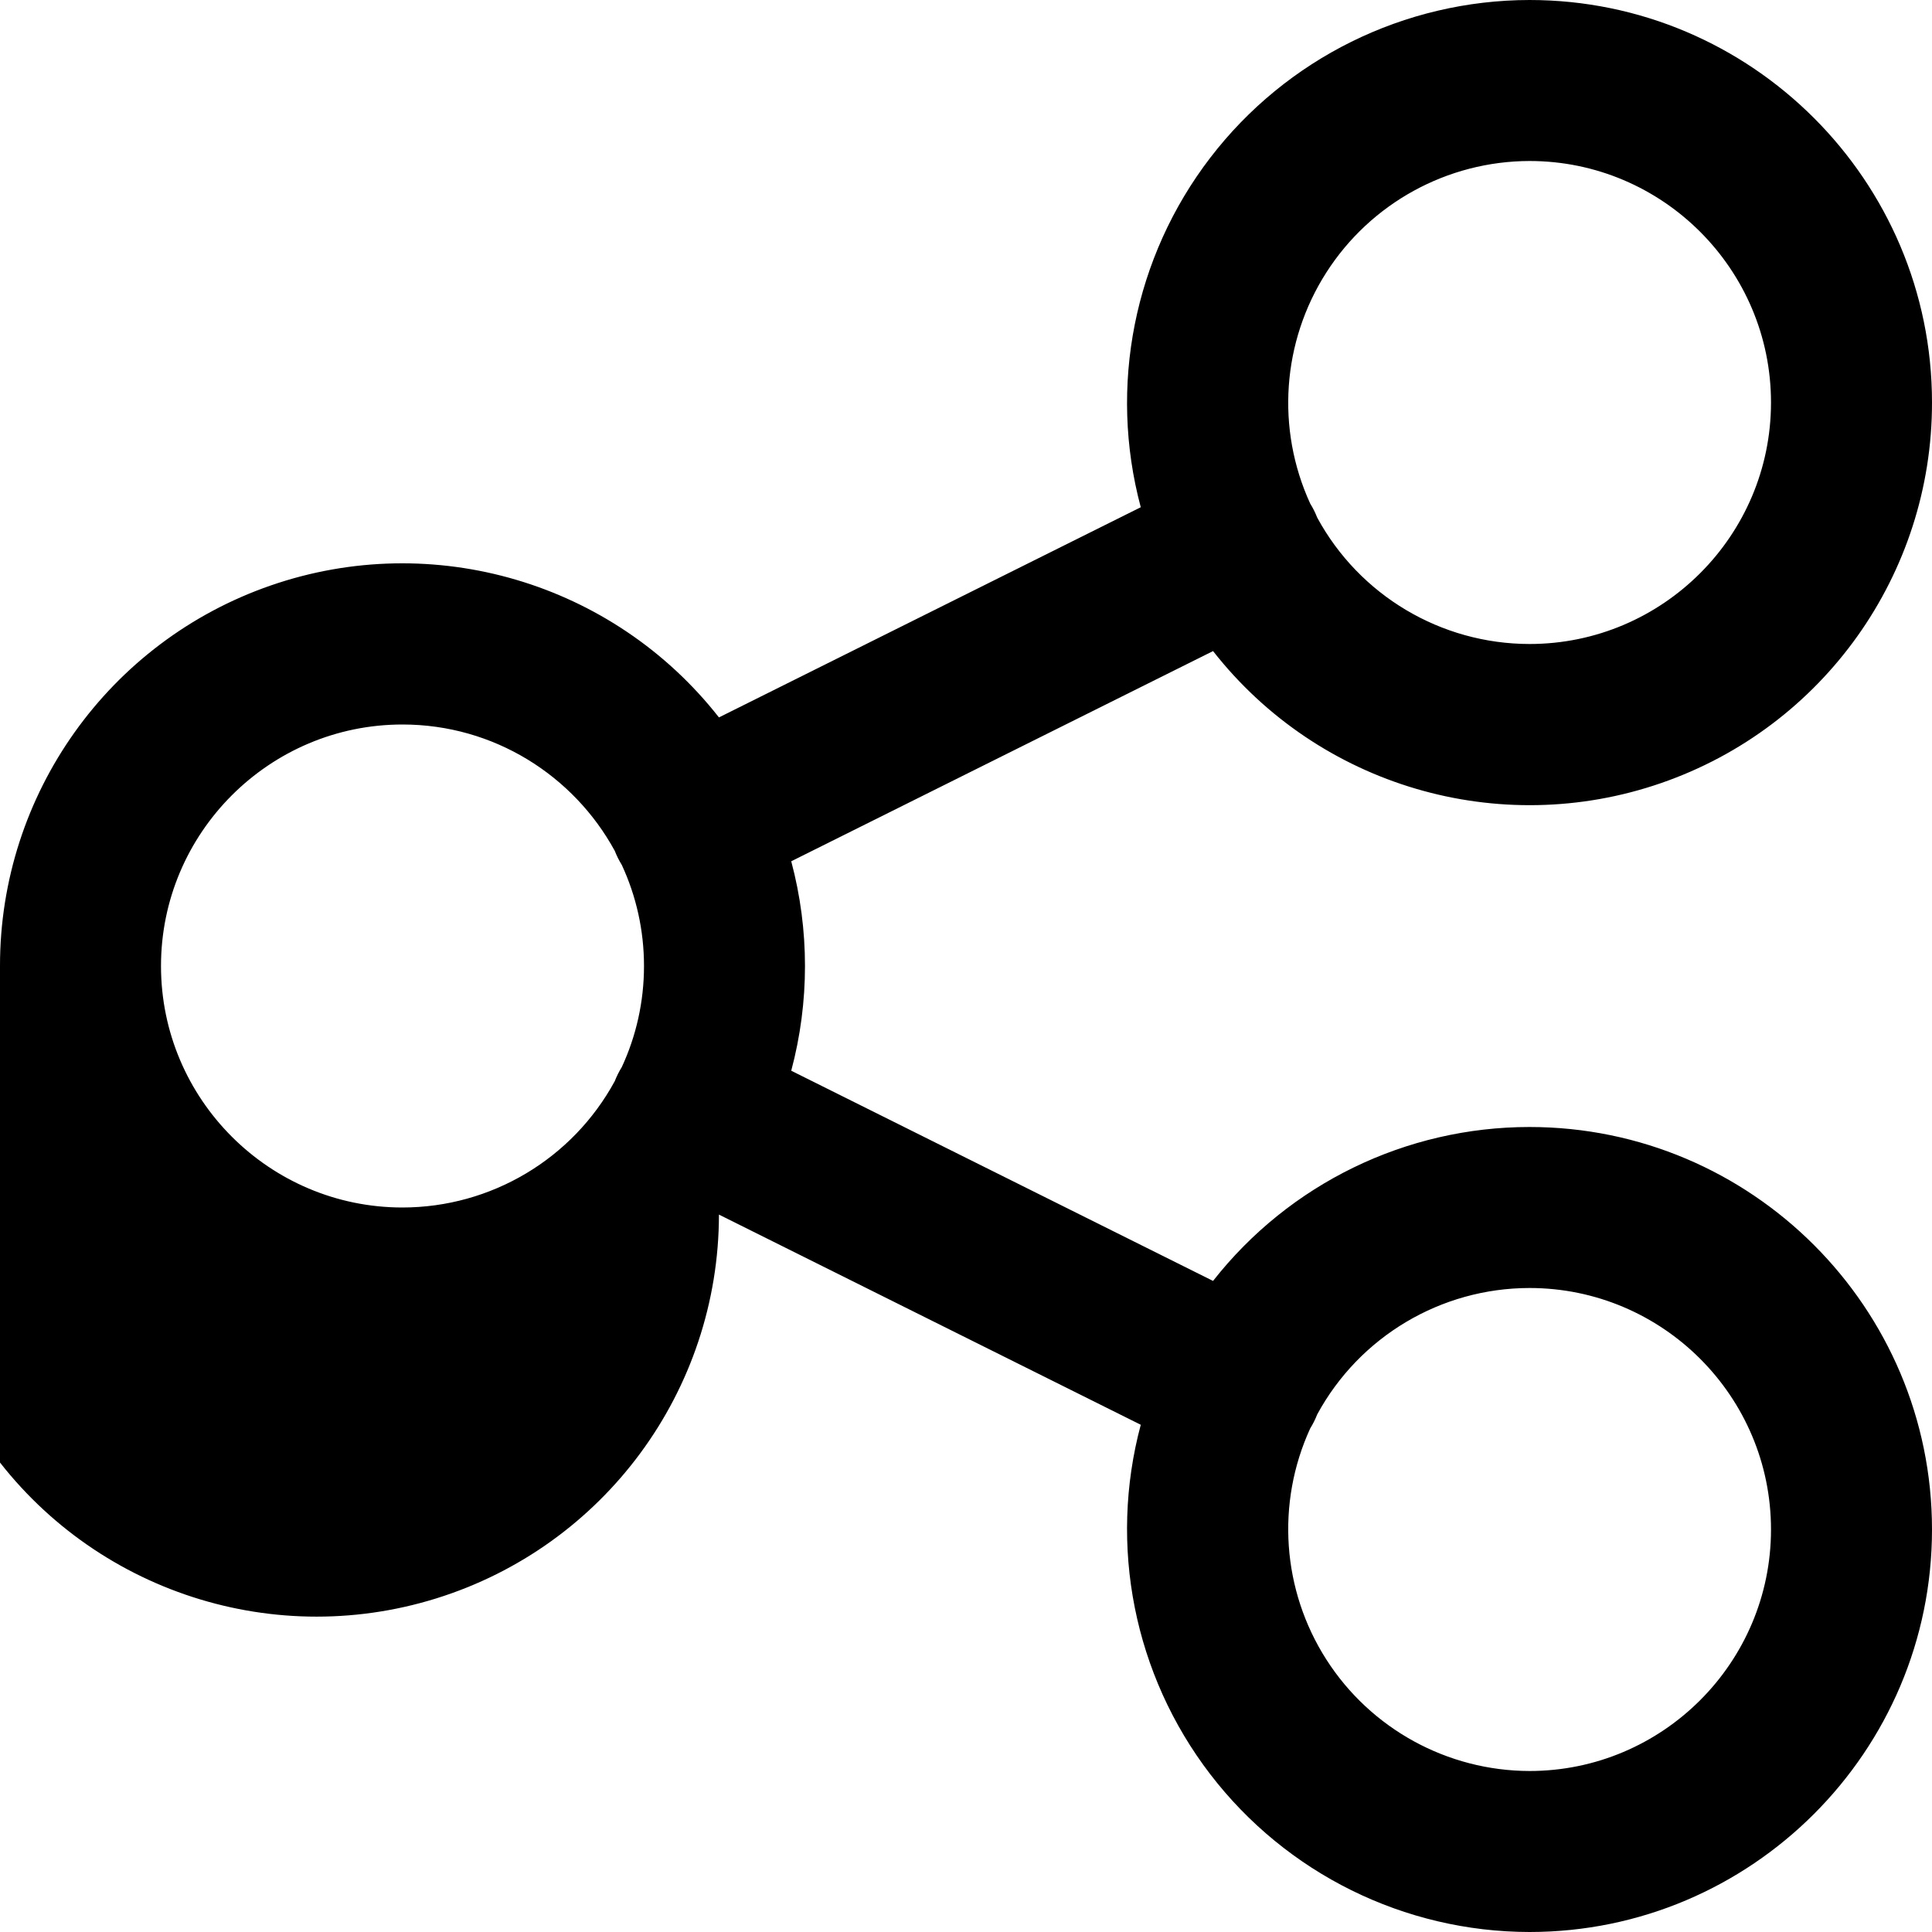
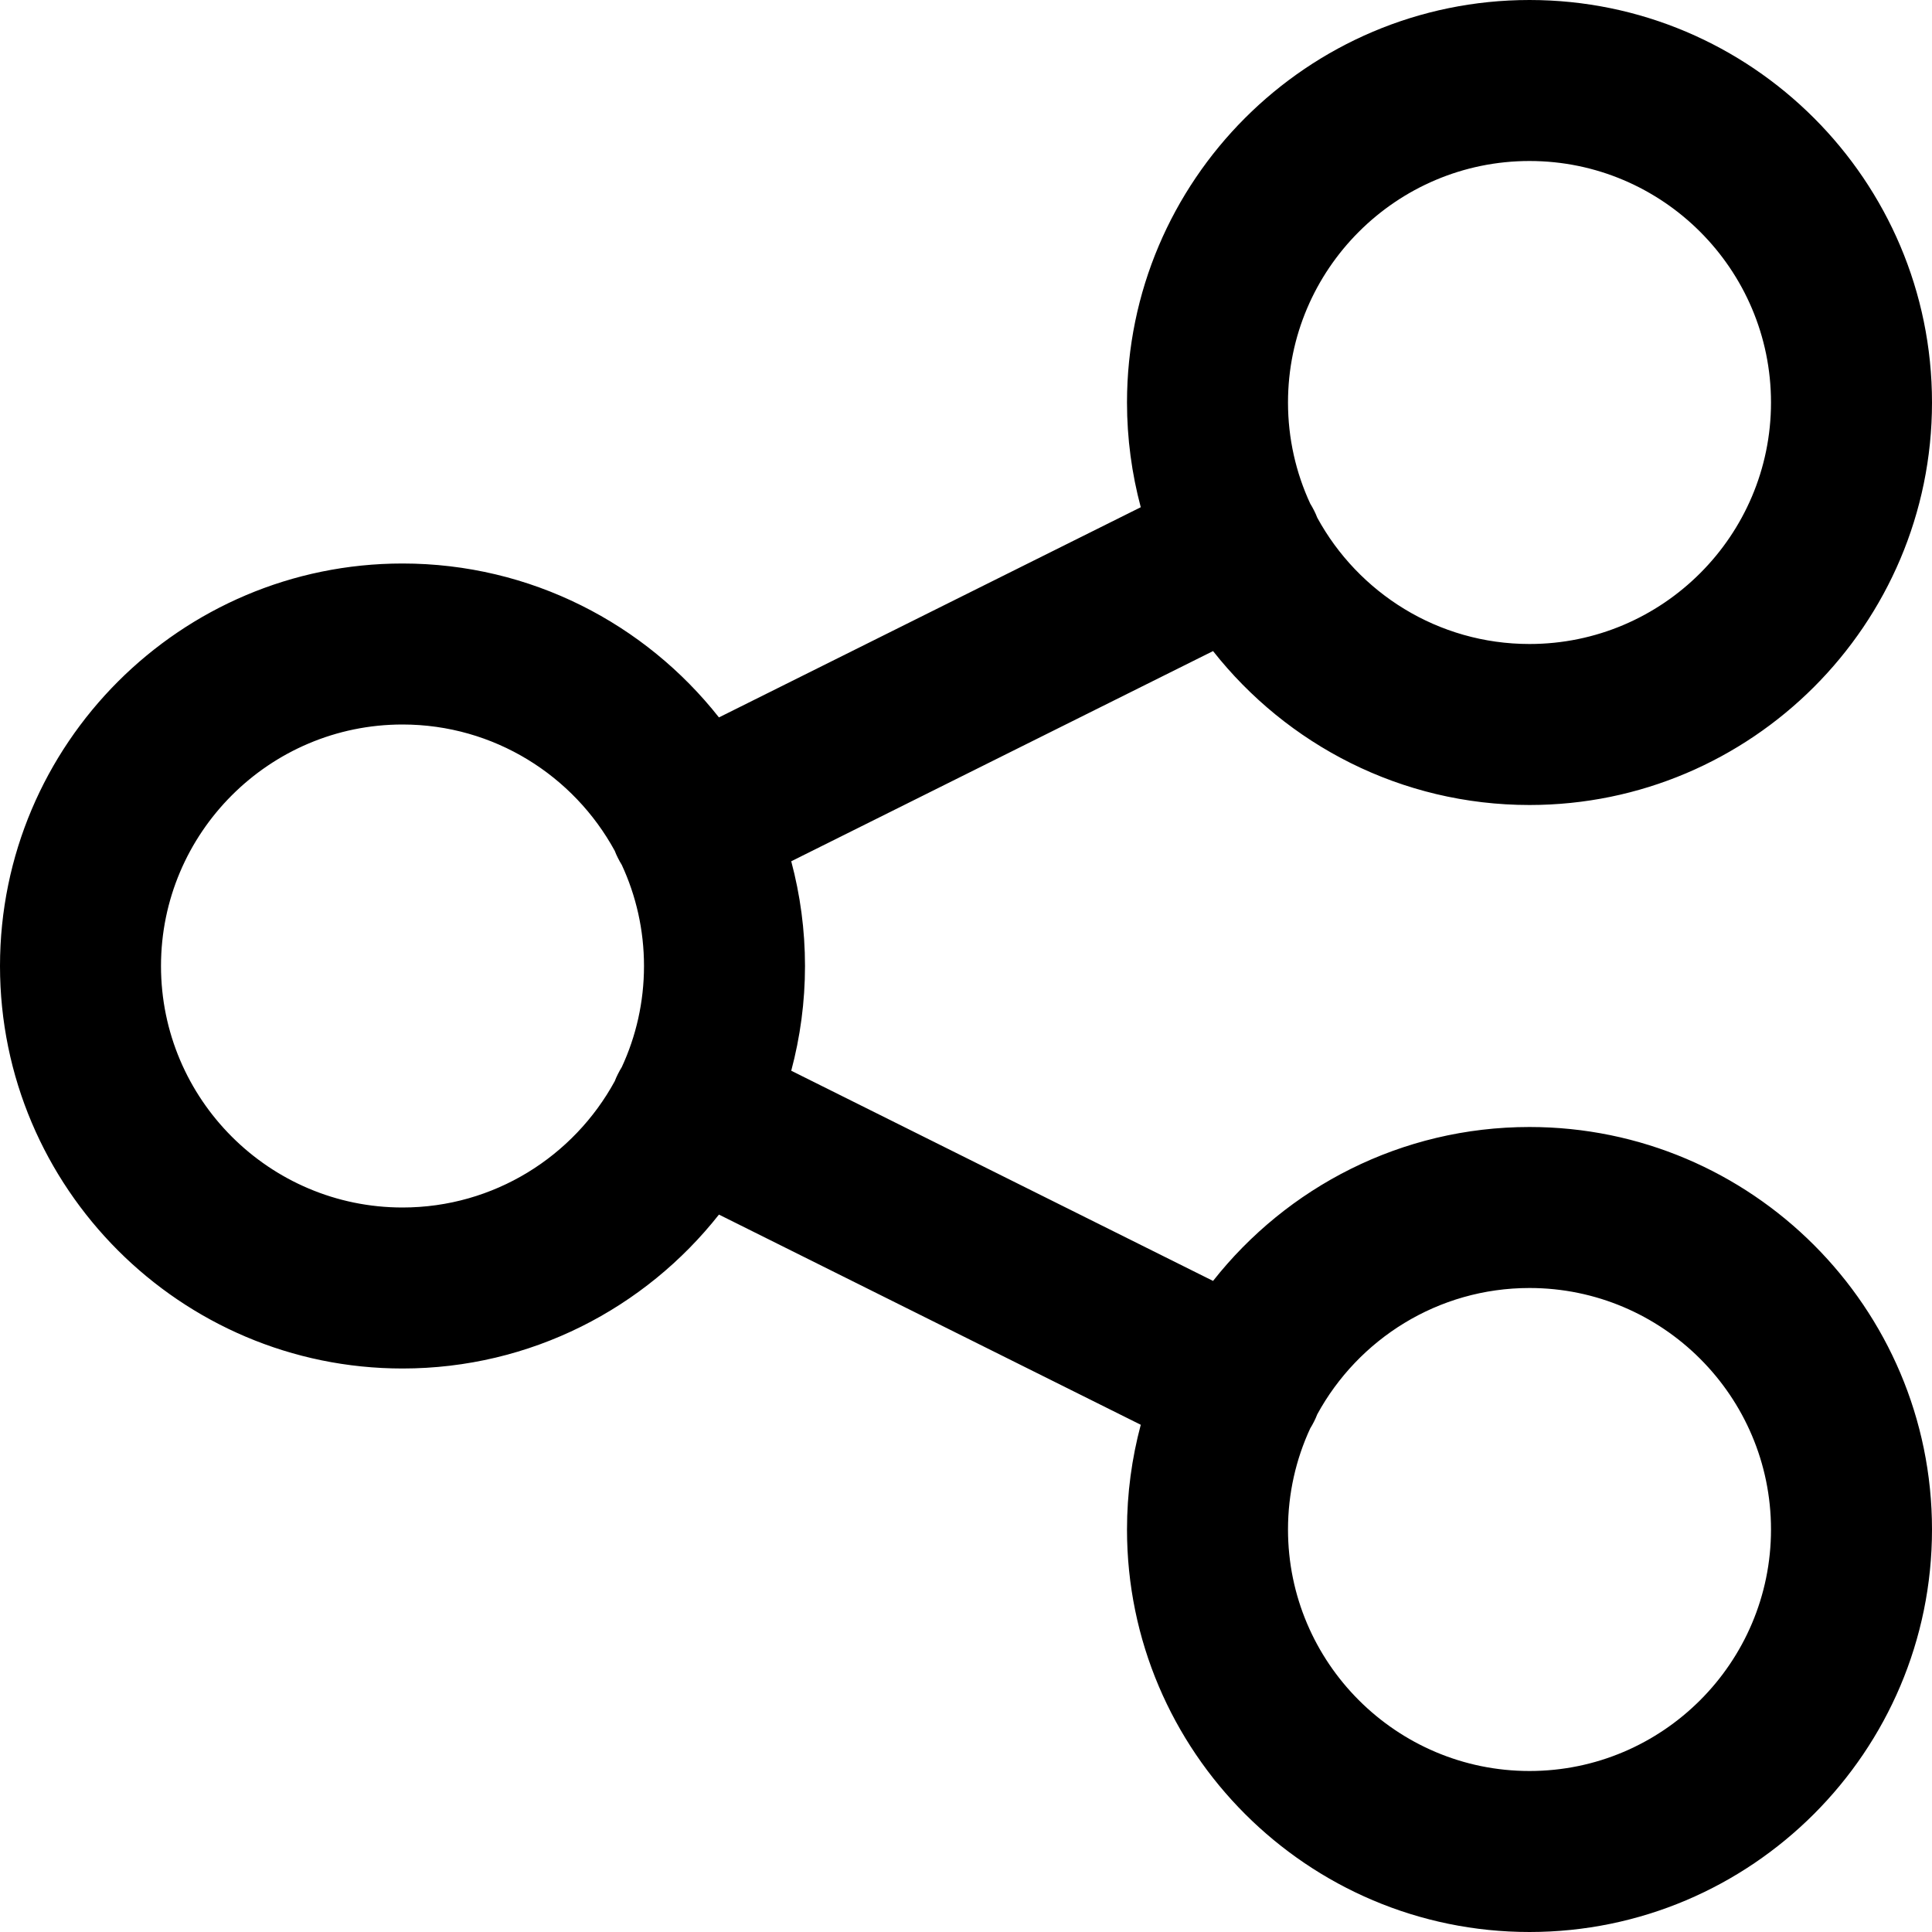
<svg xmlns="http://www.w3.org/2000/svg" xmlns:xlink="http://www.w3.org/1999/xlink" viewBox="0 0 24 24">
  <defs>
-     <path id="share-a" d="M19 22a3.004 3.004 0 0 1-2.724-4.256 1.055 1.055 0 0 0 .087-.174A3.004 3.004 0 0 1 19 16c1.654 0 3 1.346 3 3s-1.346 3-3 3M7.724 13.256a1.055 1.055 0 0 0-.087.174A3.004 3.004 0 0 1 5 15c-1.654 0-3-1.346-3-3s1.346-3 3-3c1.137 0 2.128.636 2.637 1.57a1.055 1.055 0 0 0 .087.174c.177.382.276.808.276 1.256 0 .448-.099.874-.276 1.256M19 2c1.654 0 3 1.346 3 3s-1.346 3-3 3a3.004 3.004 0 0 1-2.637-1.57 1.055 1.055 0 0 0-.087-.174A3.004 3.004 0 0 1 19 2m0 12a4.998 4.998 0 0 0-3.931 1.912l-5.24-2.611a5.04 5.04 0 0 0 0-2.602l5.24-2.611A4.998 4.998 0 0 0 24 5c0-2.757-2.243-5-5-5a5.006 5.006 0 0 0-4.829 6.301l-5.24 2.611A4.998 4.998 0 0 0 0 12a4.998 4.998 0 1 0 8.931 3.088l5.24 2.611A5.006 5.006 0 0 0 19 24c2.757 0 5-2.243 5-5s-2.243-5-5-5" />
+     <path id="share-a" d="M19,22 C17.346,22 16,20.654 16,19 C16,18.552 16.099,18.126 16.276,17.744 C16.293,17.716 16.31,17.687 16.325,17.656 C16.339,17.628 16.352,17.6 16.363,17.57 C16.872,16.636 17.863,16 19,16 C20.654,16 22,17.346 22,19 C22,20.654 20.654,22 19,22 M7.724,13.256 C7.707,13.284 7.69,13.313 7.675,13.344 C7.661,13.372 7.648,13.4 7.637,13.43 C7.128,14.364 6.137,15 5,15 C3.346,15 2,13.654 2,12 C2,10.346 3.346,9 5,9 C6.137,9 7.128,9.636 7.637,10.57 C7.648,10.6 7.661,10.628 7.675,10.656 C7.69,10.687 7.707,10.716 7.724,10.744 C7.901,11.126 8,11.552 8,12 C8,12.448 7.901,12.874 7.724,13.256 M19,2 C20.654,2 22,3.346 22,5 C22,6.654 20.654,8 19,8 C17.863,8 16.872,7.364 16.363,6.43 C16.352,6.4 16.339,6.372 16.325,6.344 C16.31,6.313 16.293,6.284 16.276,6.256 C16.099,5.874 16,5.448 16,5 C16,3.346 17.346,2 19,2 M19,14 C17.407,14 15.986,14.749 15.069,15.912 L9.829,13.301 C9.94,12.885 10,12.449 10,12 C10,11.551 9.94,11.115 9.829,10.699 L15.069,8.088 C15.986,9.251 17.407,10 19,10 C21.757,10 24,7.757 24,5 C24,2.243 21.757,0 19,0 C16.243,0 14,2.243 14,5 C14,5.449 14.06,5.885 14.171,6.301 L8.931,8.912 C8.014,7.749 6.593,7 5,7 C2.243,7 0,9.243 0,12 C0,14.757 2.243,17 5,17 C6.593,17 8.014,16.251 8.931,15.088 L14.171,17.699 C14.06,18.115 14,18.551 14,19 C14,21.757 16.243,24 19,24 C21.757,24 24,21.757 24,19 C24,16.243 21.757,14 19,14" />
  </defs>
  <use fill-rule="evenodd" xlink:href="#share-a" />
</svg>
